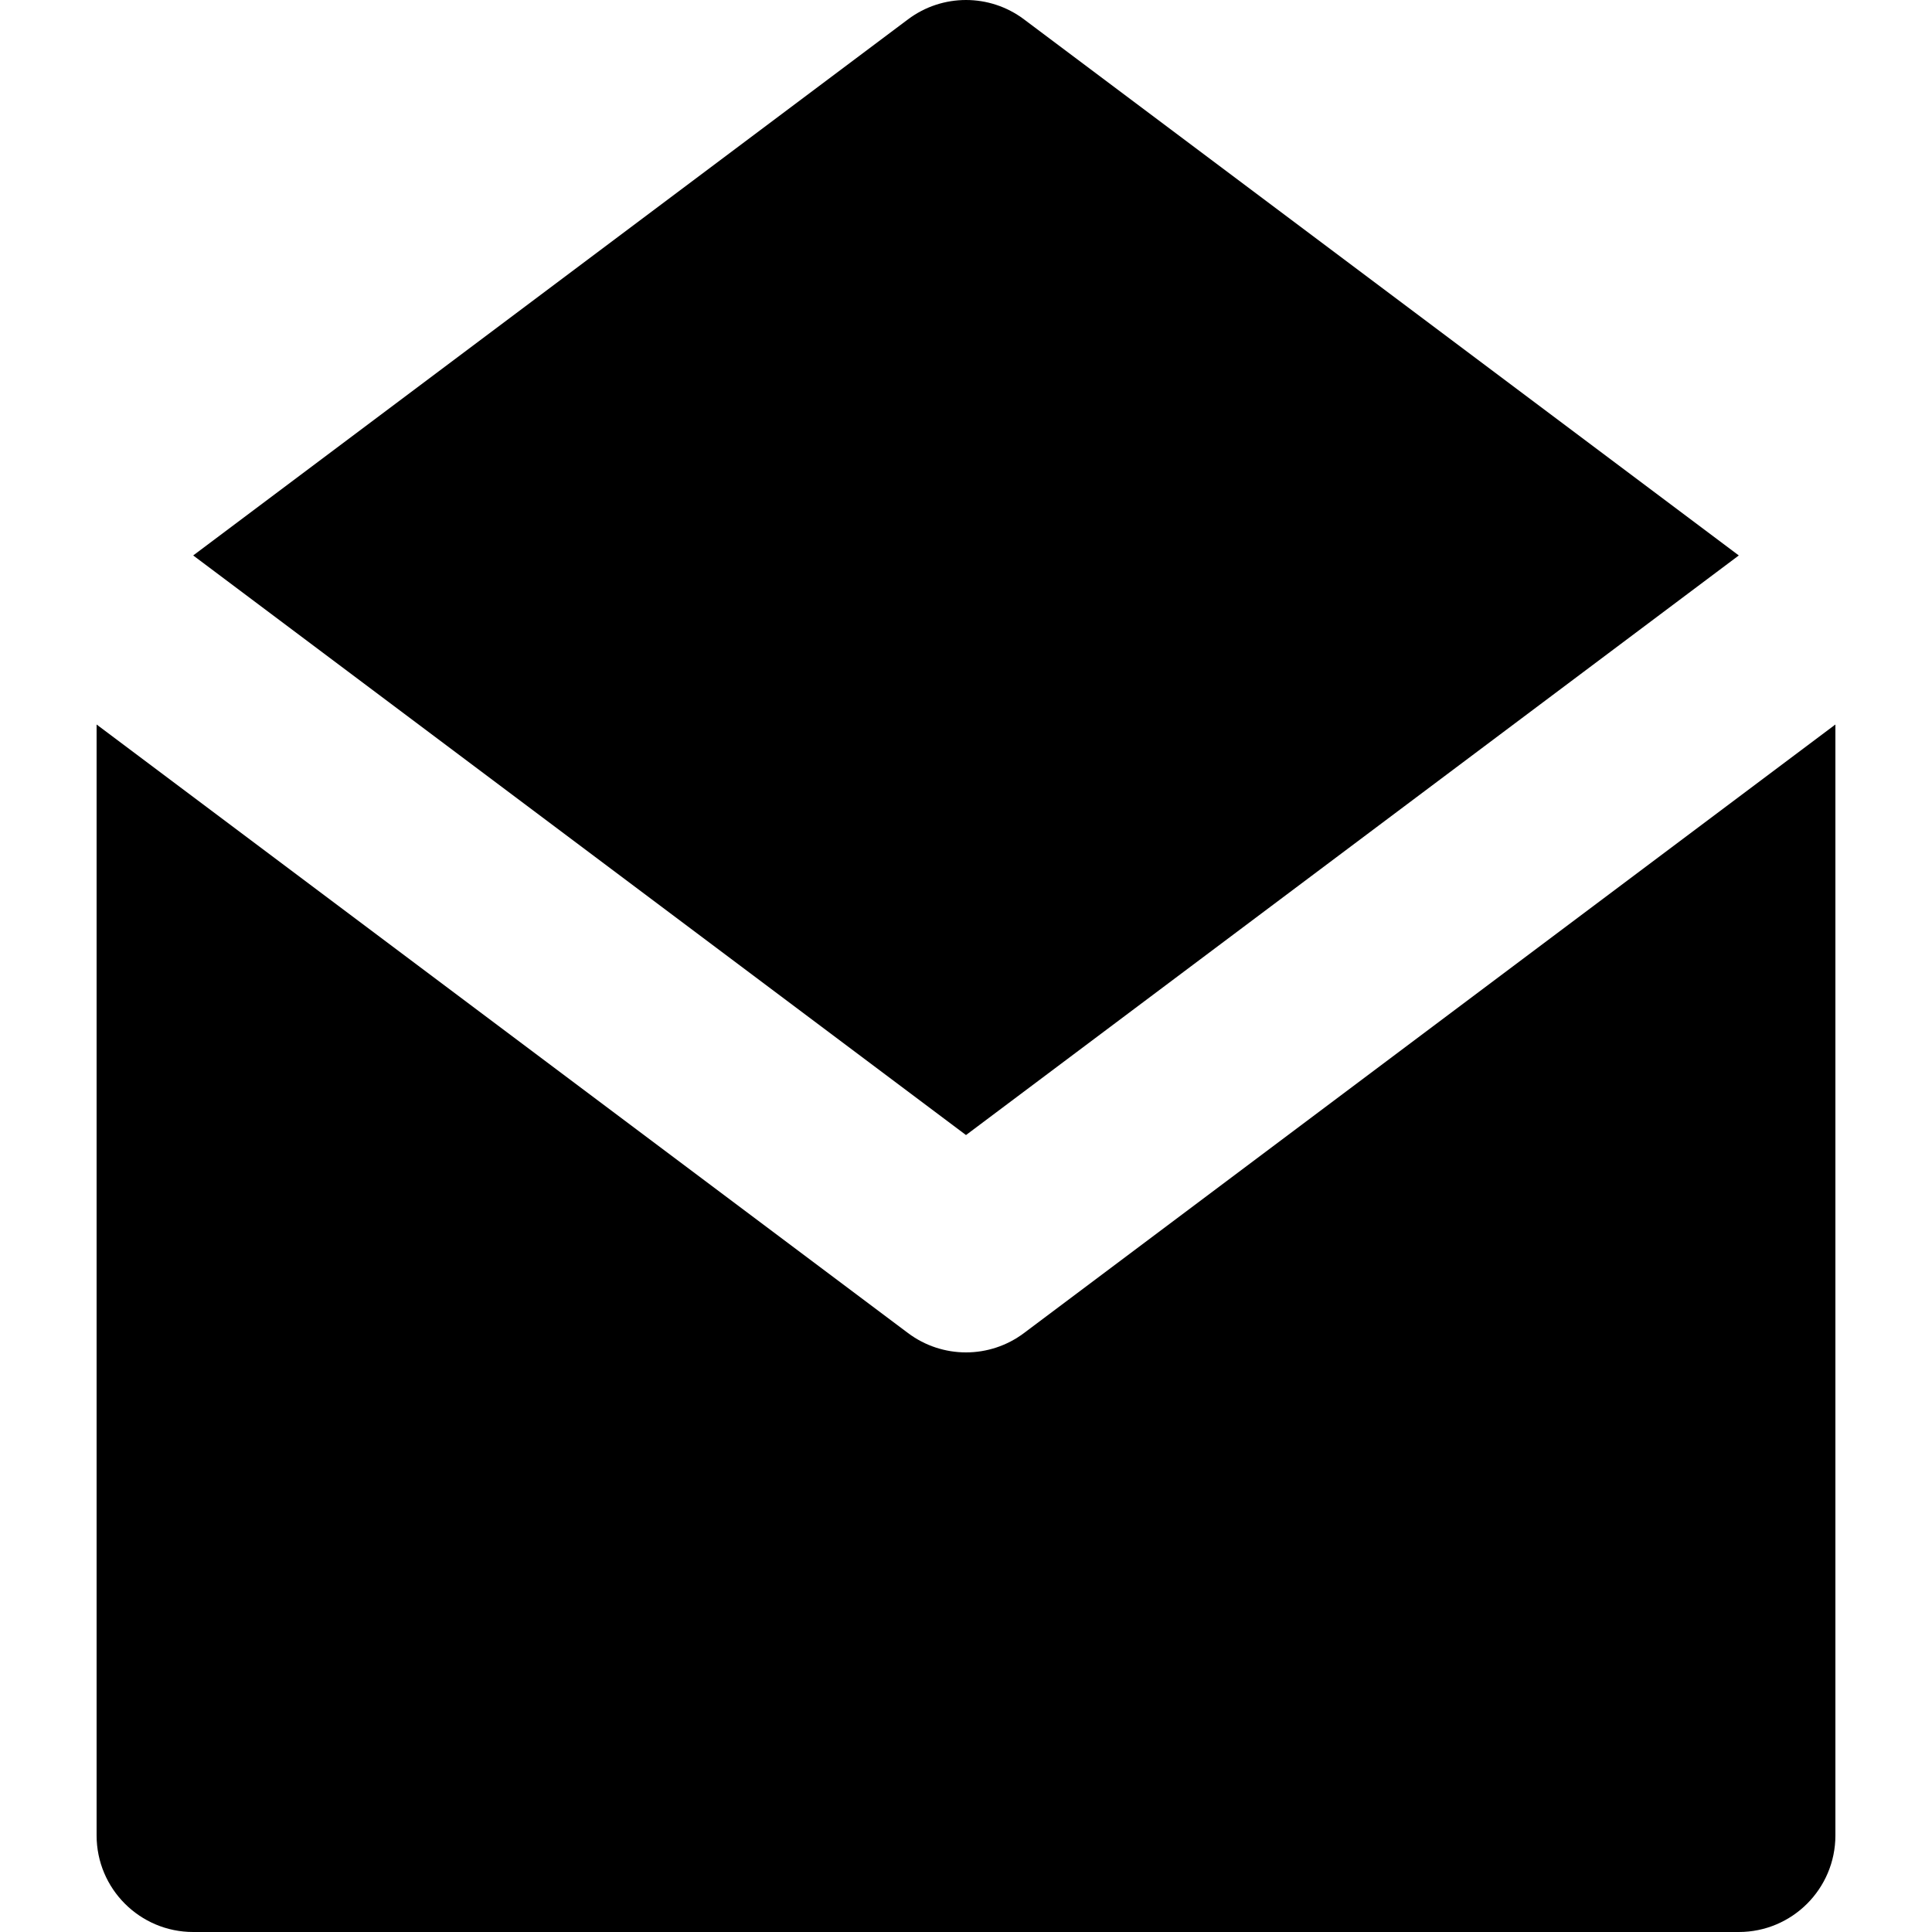
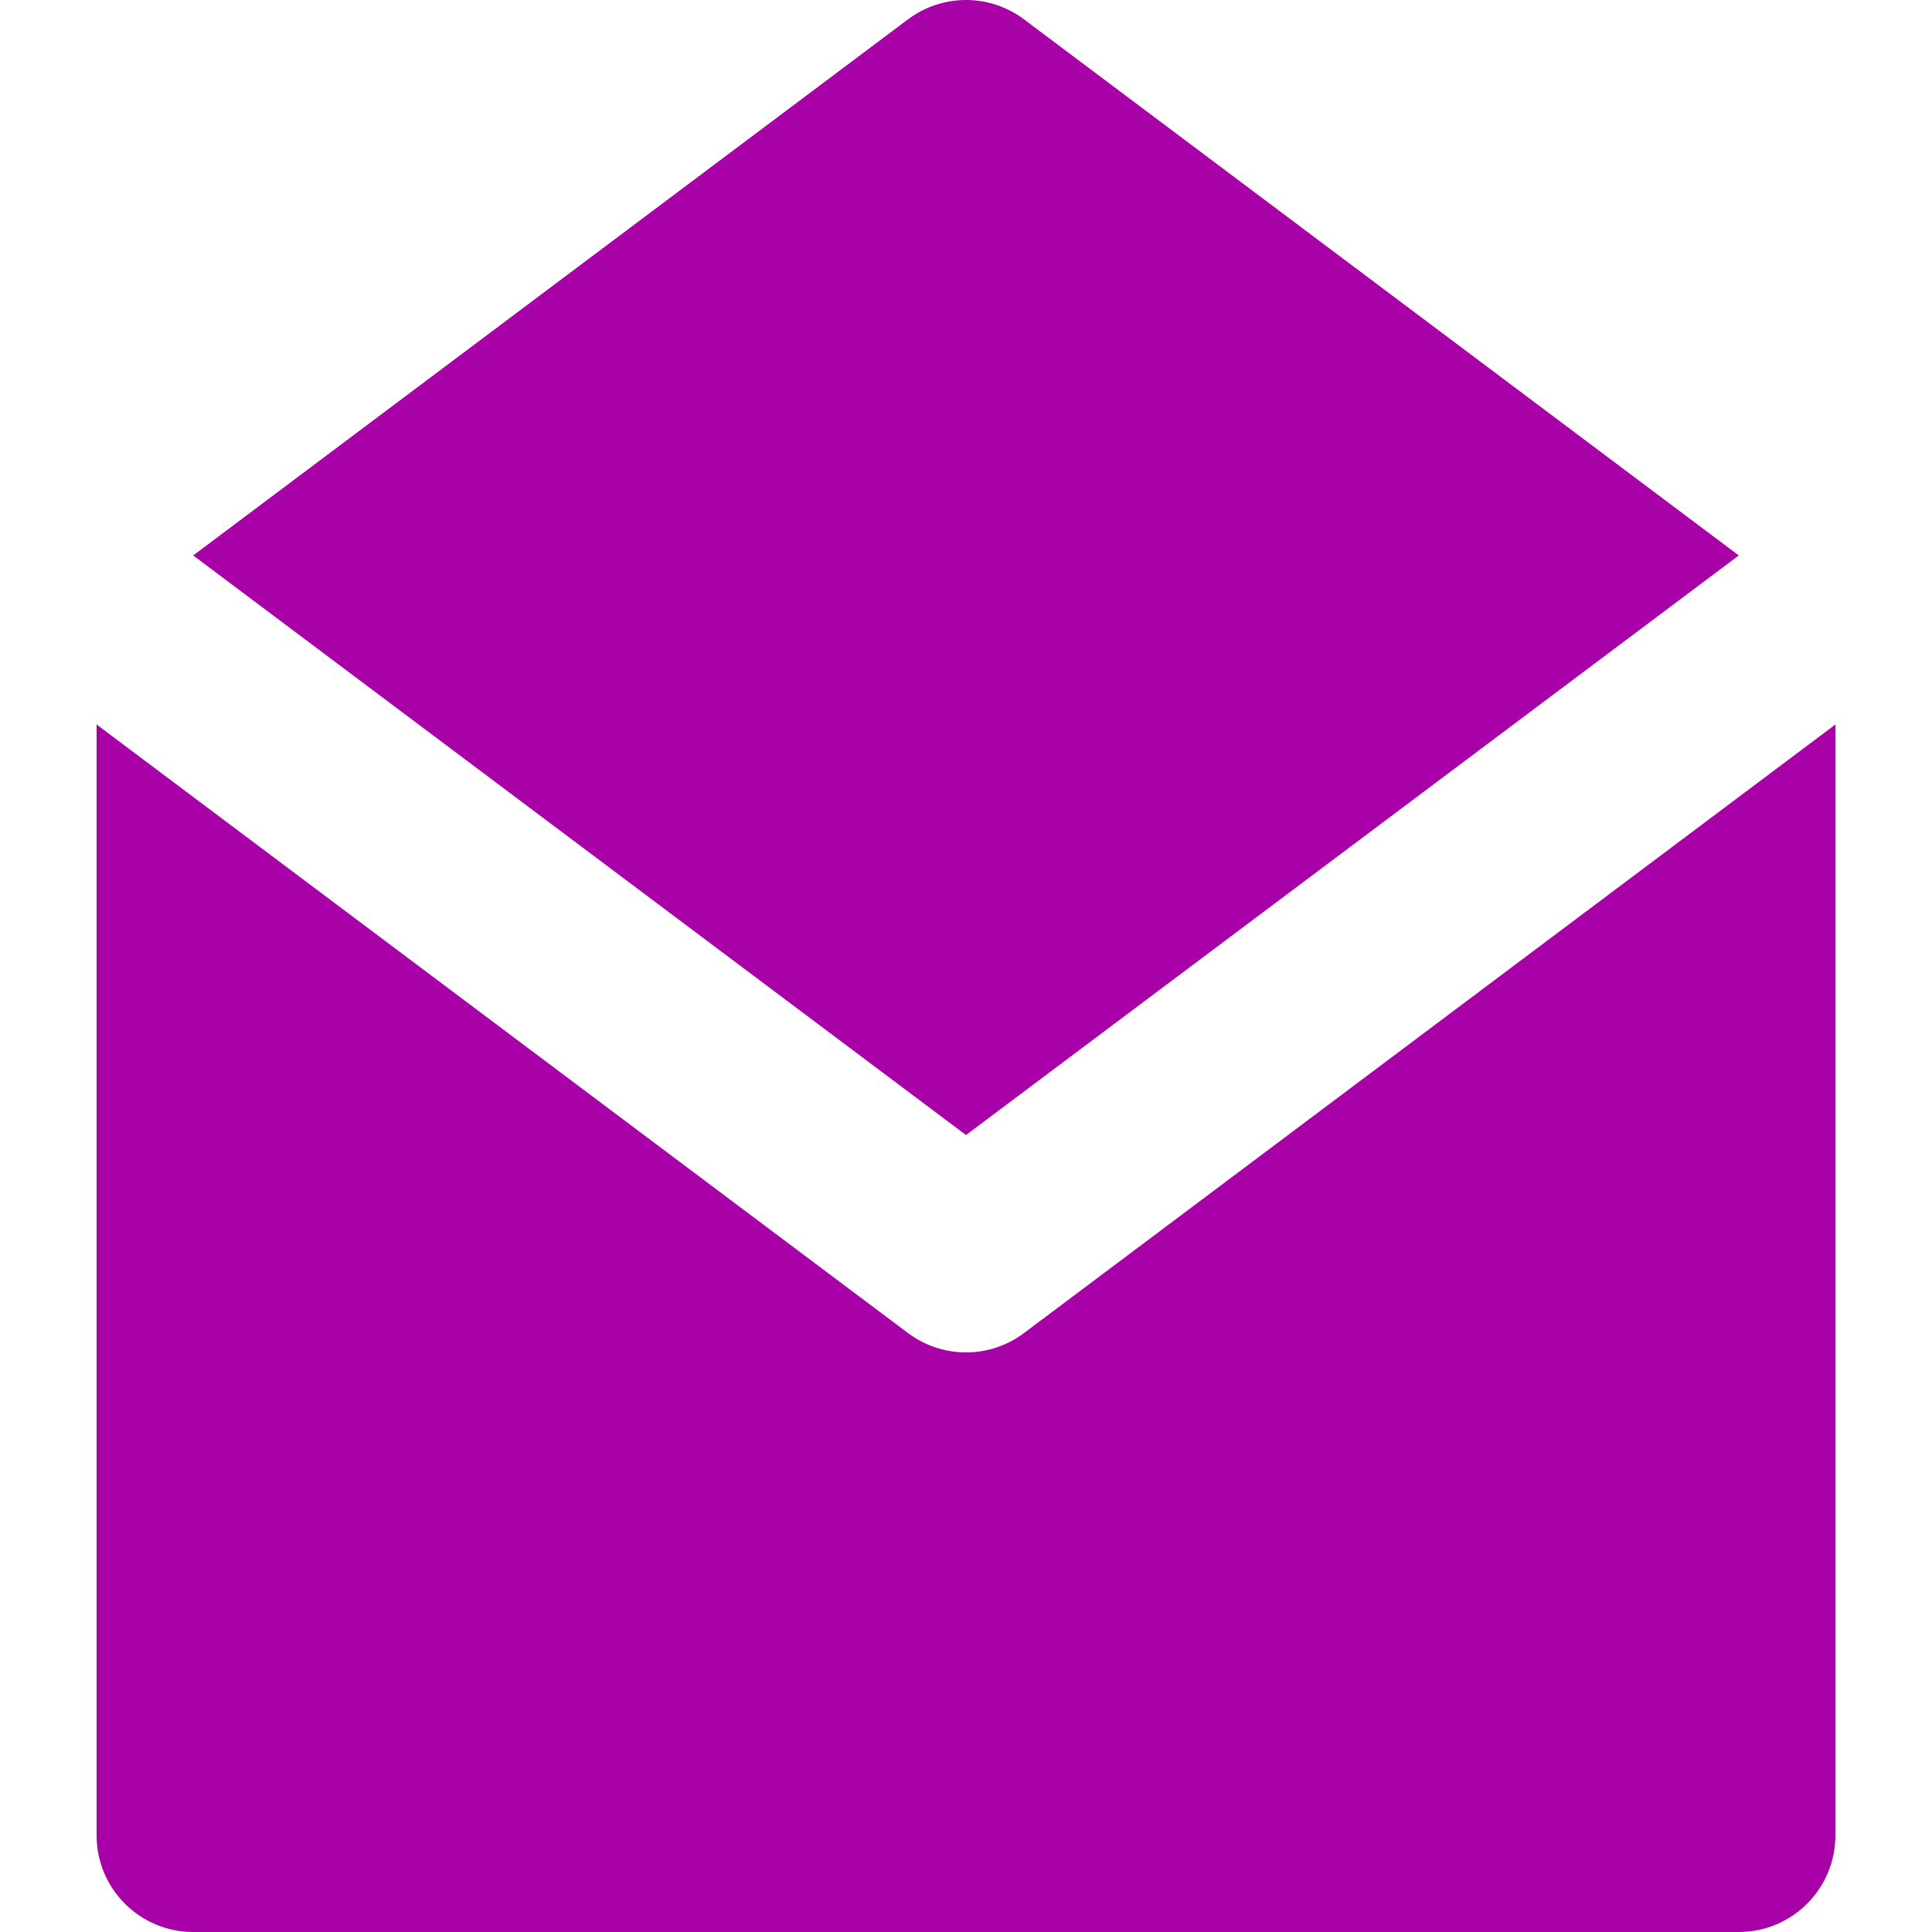
- <svg xmlns="http://www.w3.org/2000/svg" version="1.1" id="Layer_1" x="0px" y="0px" viewBox="0 0 300 300" style="enable-background:new 0 0 300 300;" xml:space="preserve">
+ <svg xmlns="http://www.w3.org/2000/svg" version="1.1" id="Layer_1" x="0px" y="0px" viewBox="0 0 300 300" style="enable-background:new 0 0 300 300;" xml:space="preserve" fill="#a801a8">
  <g id="XMLID_9_">
    <path id="XMLID_10_" d="M159,207c-2.666,2-5.833,3-9,3c-3.166,0-6.333-1-9-3l-96-72l-30-22.5V285c0,8.284,6.717,15,15,15h240   c8.285,0,15-6.716,15-15V112.5L255,135L159,207z" />
    <path id="XMLID_11_" d="M150,176.25L245,105l25-18.75L159,3c-5.332-4-12.666-4-18,0L30,86.25L55,105L150,176.25z" />
  </g>
  <g>
</g>
  <g>
</g>
  <g>
</g>
  <g>
</g>
  <g>
</g>
  <g>
</g>
  <g>
</g>
  <g>
</g>
  <g>
</g>
  <g>
</g>
  <g>
</g>
  <g>
</g>
  <g>
</g>
  <g>
</g>
  <g>
</g>
</svg>
